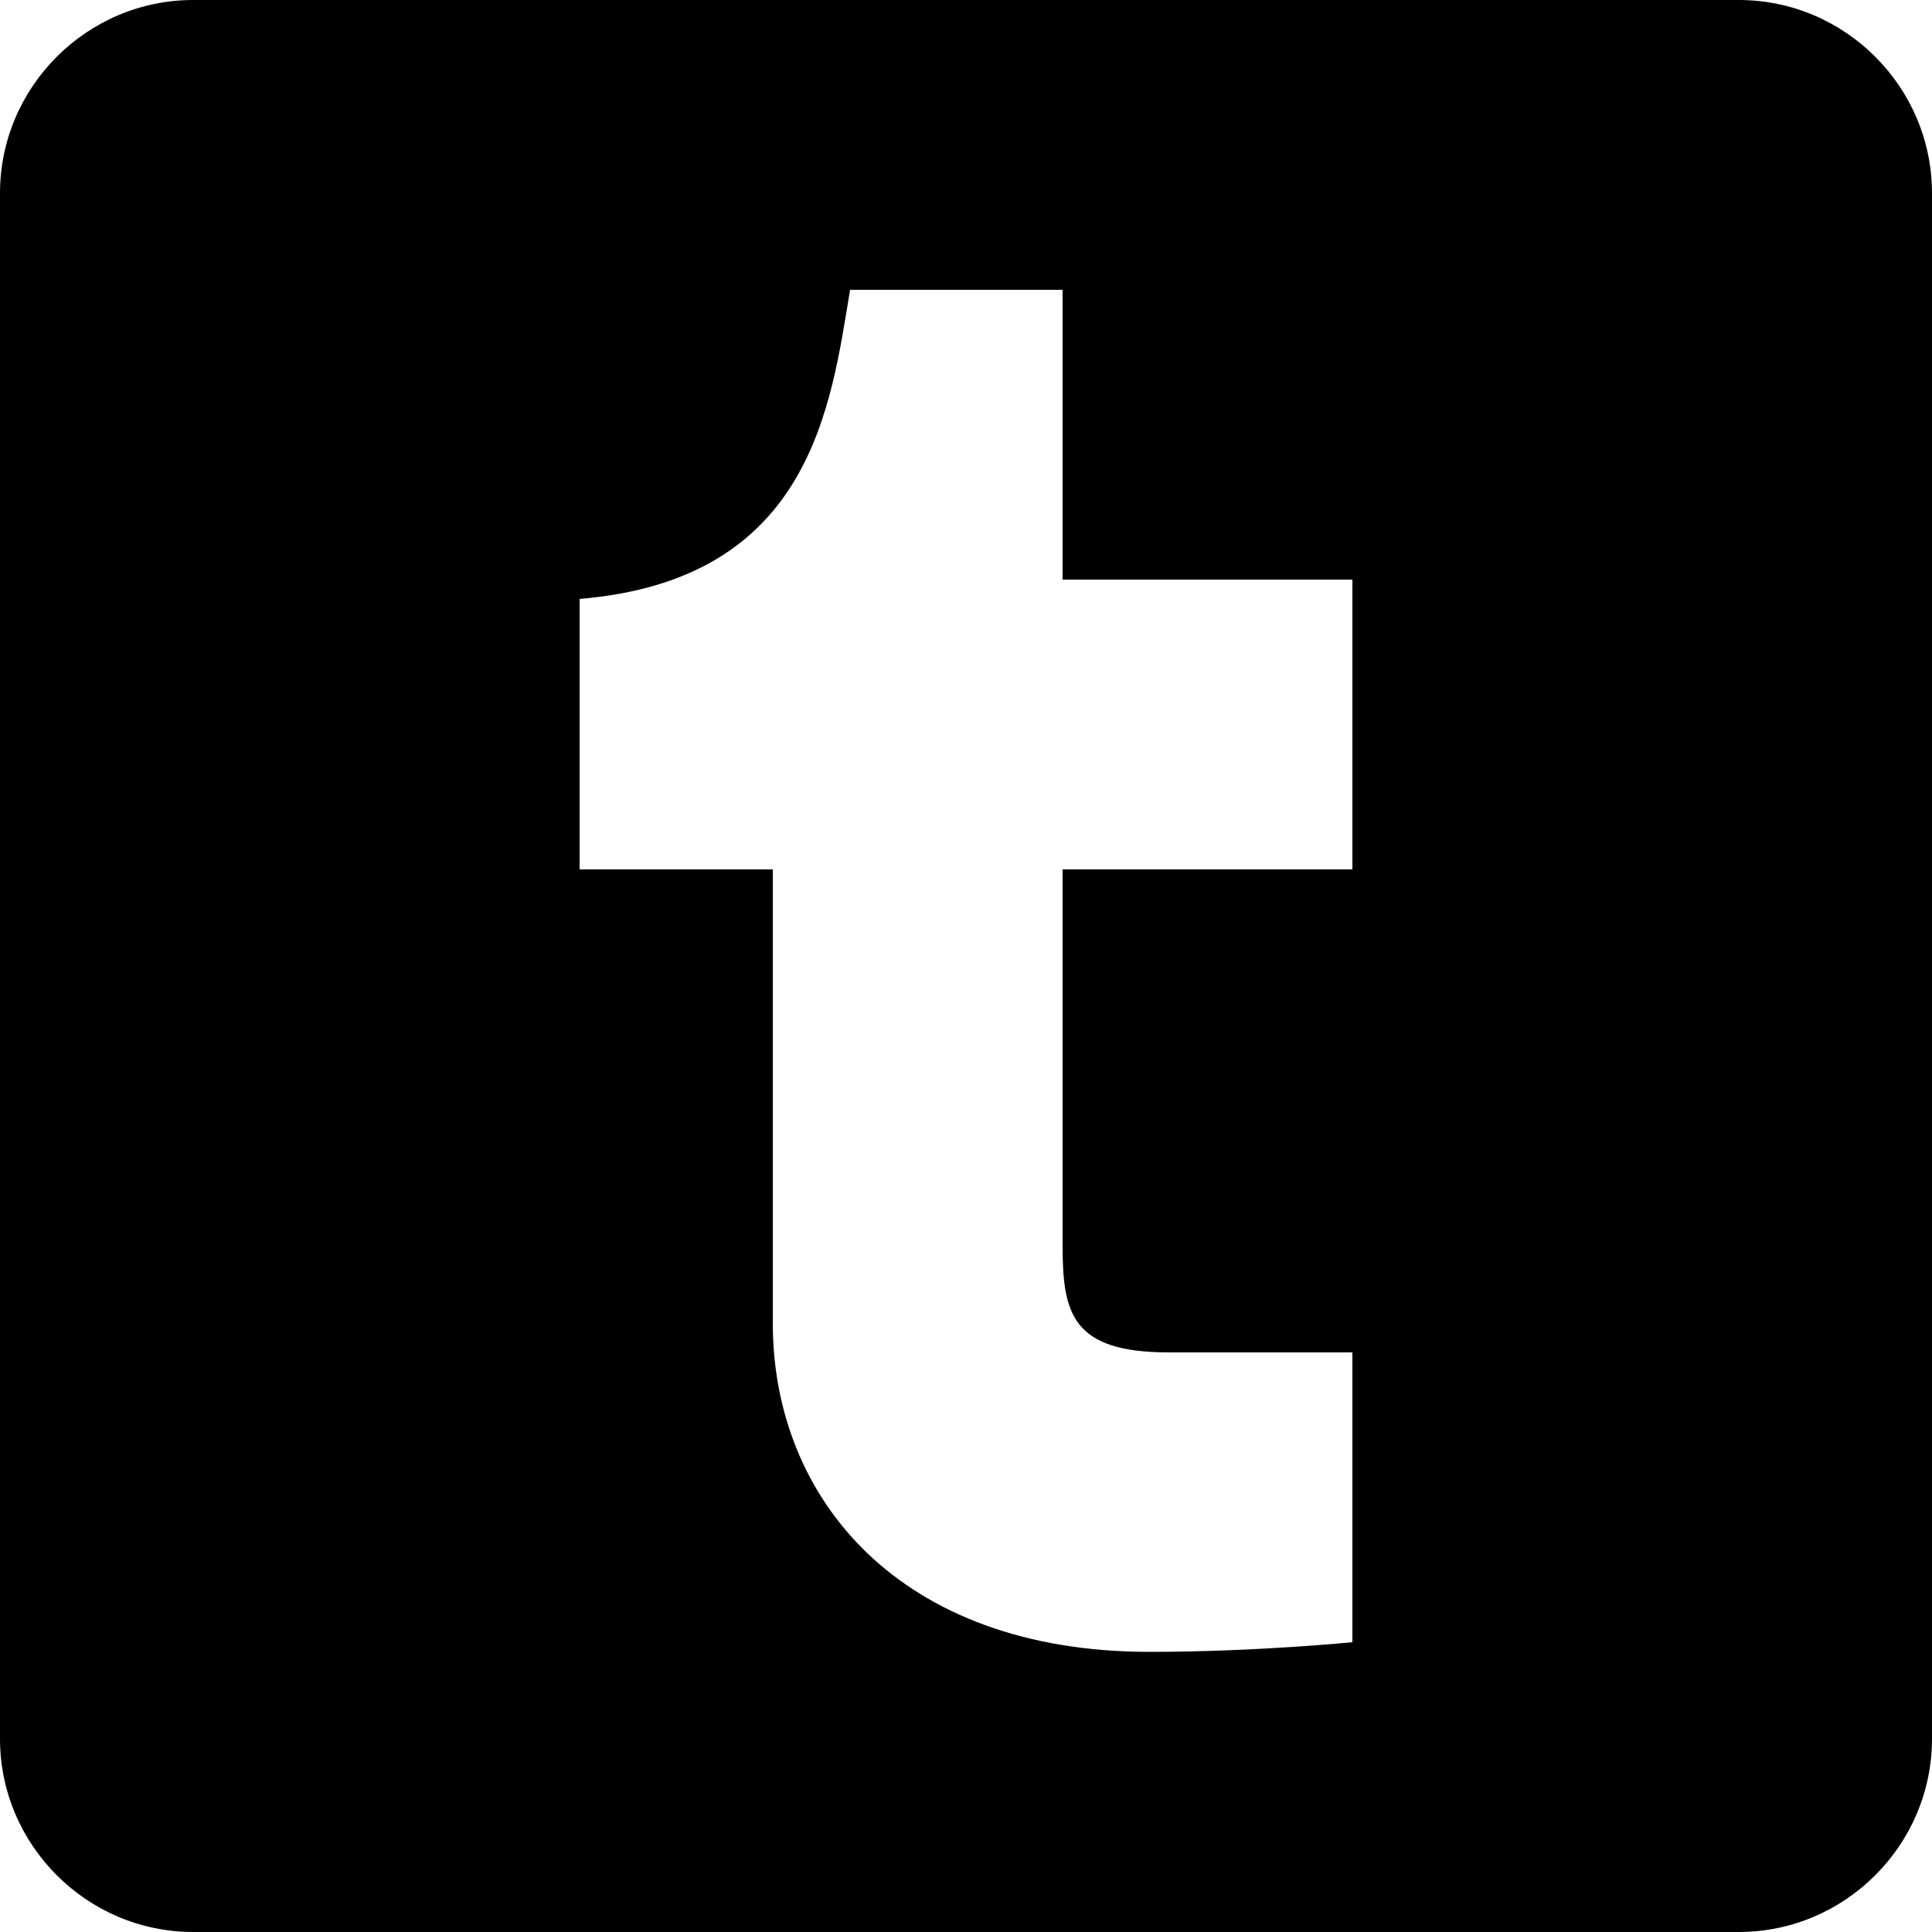
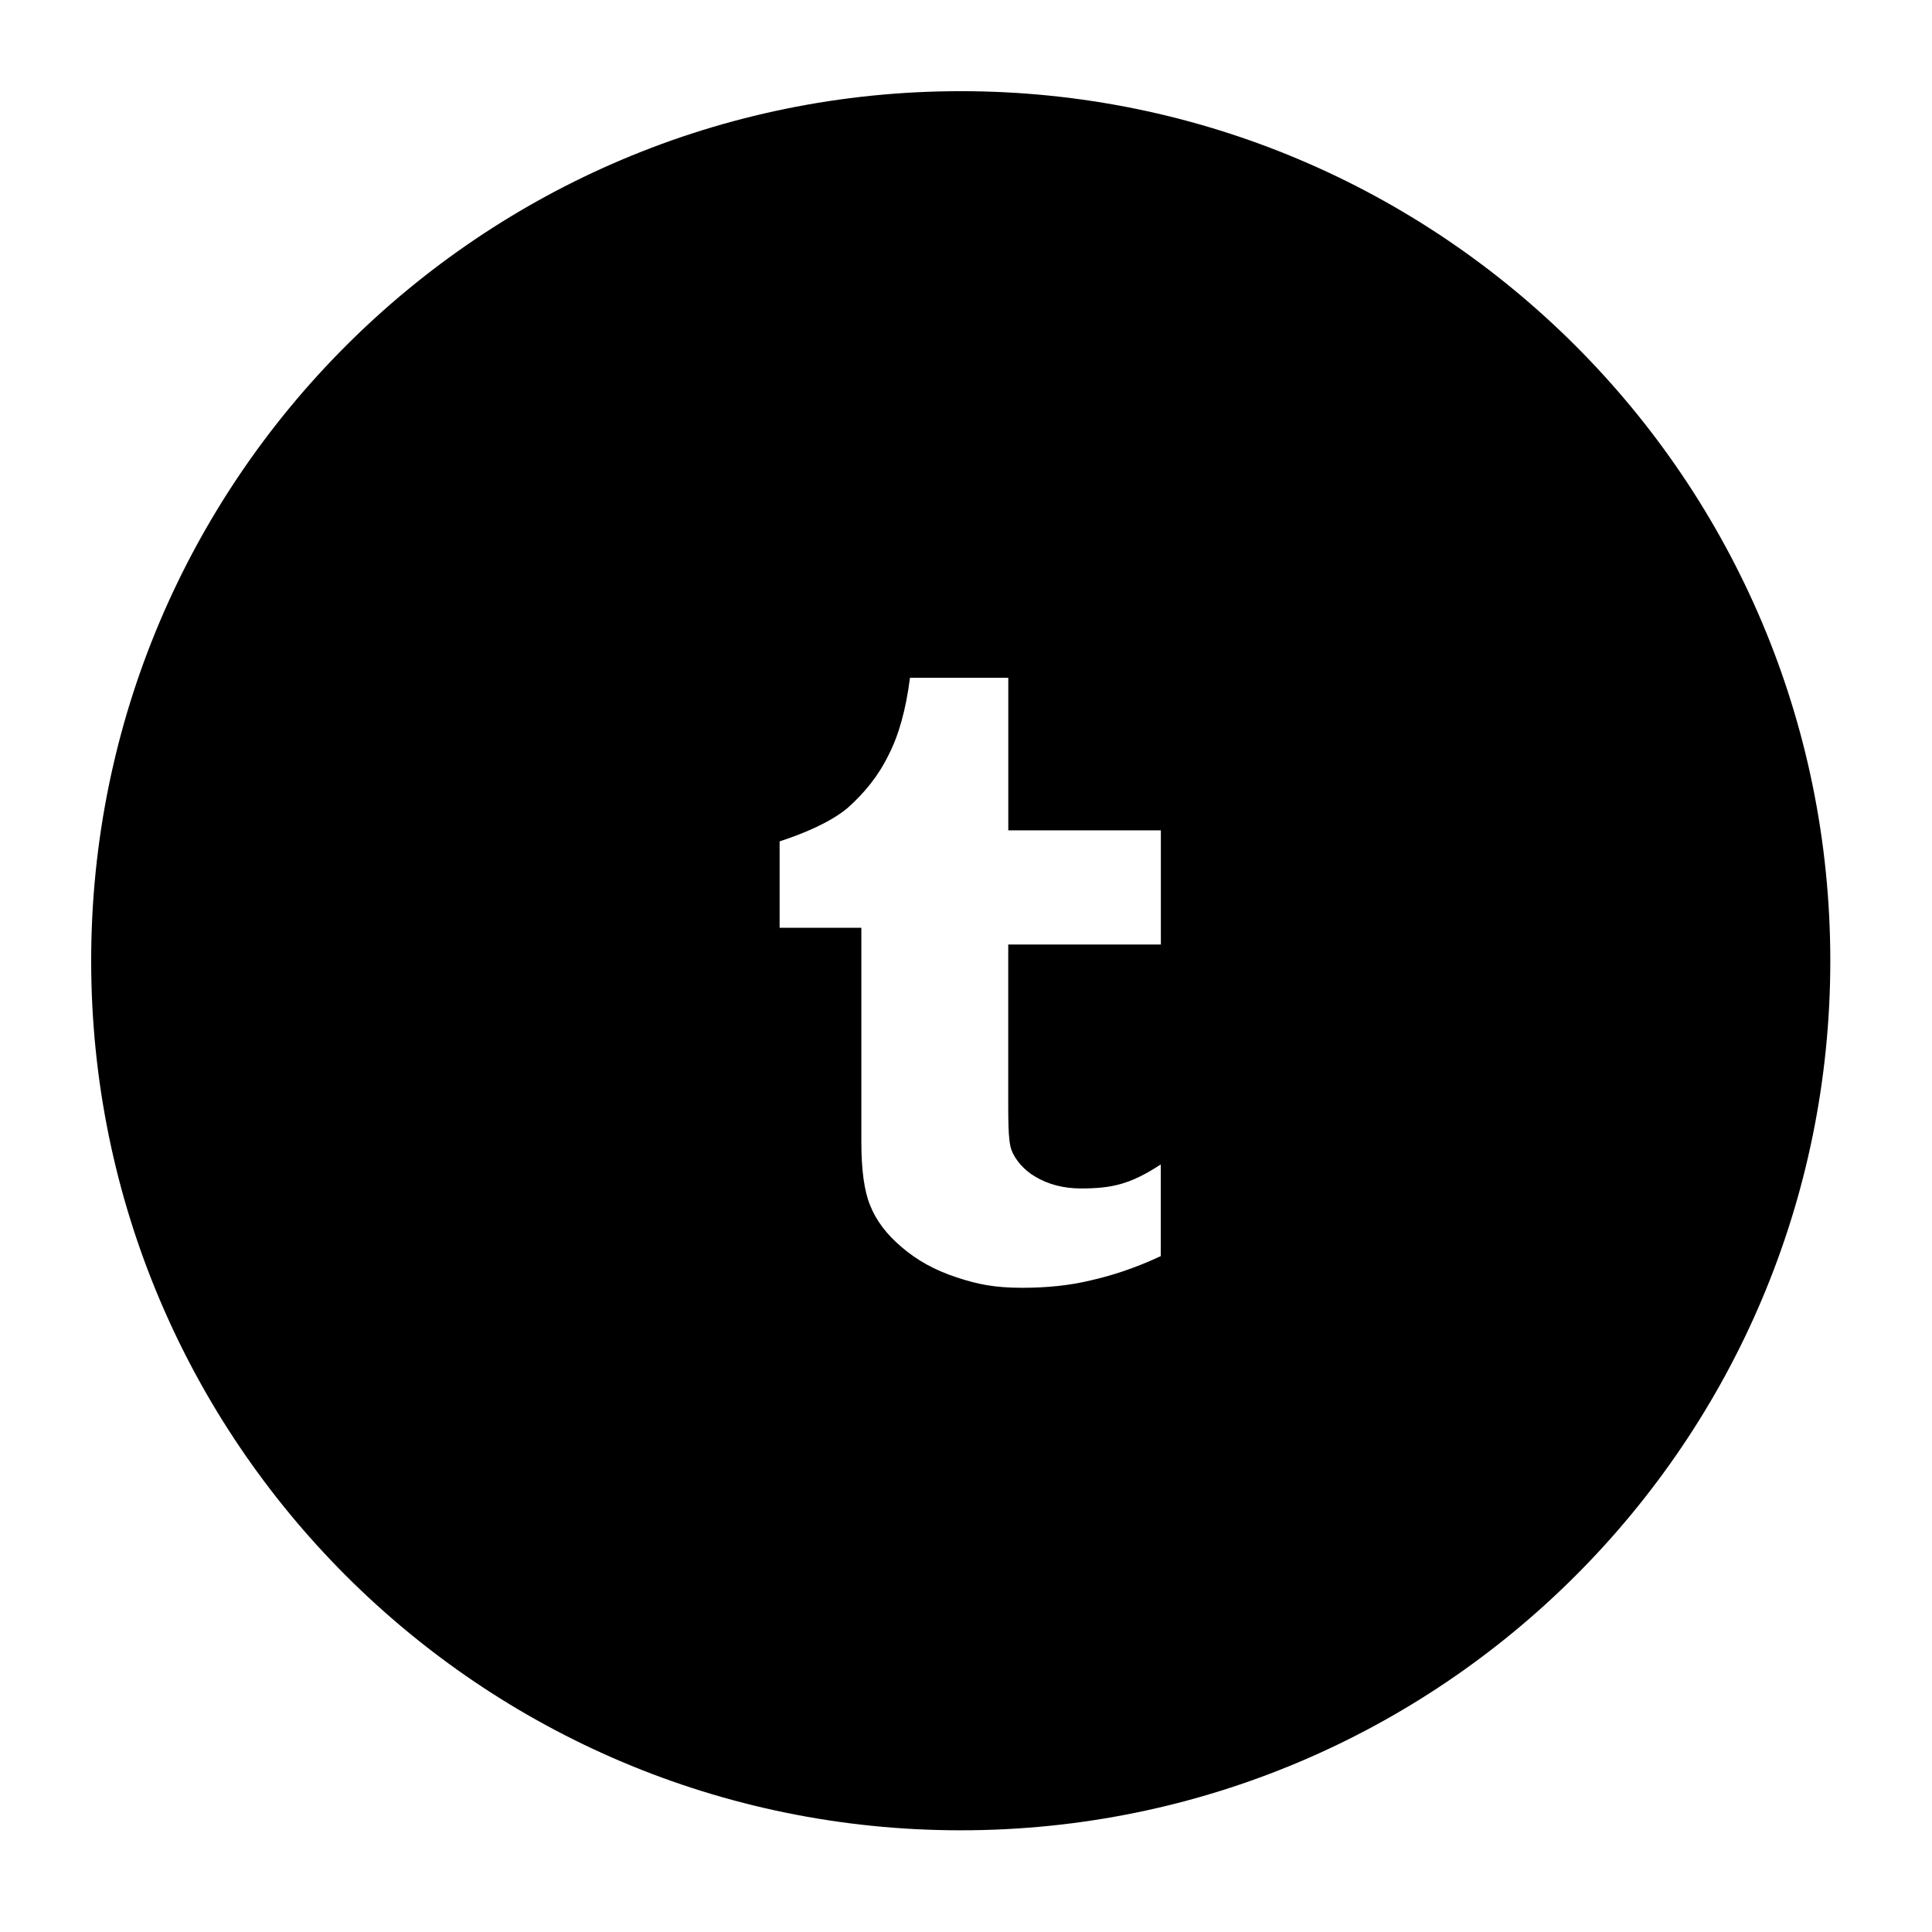
- <svg xmlns="http://www.w3.org/2000/svg" version="1.1" id="Capa_1" x="0px" y="0px" width="510px" height="510px" viewBox="0 0 510 510" style="enable-background:new 0 0 510 510;" xml:space="preserve">
-   <g>
-     <g id="post-tumblr">
-       <path d="M459,0H51C22.95,0,0,22.95,0,51v408c0,28.05,22.95,51,51,51h408c28.05,0,51-22.95,51-51V51C510,22.95,487.05,0,459,0z     M357,229.5h-76.5c0,0,0,96.9,0,99.45c0,17.85,2.55,28.05,28.05,28.05c22.95,0,48.45,0,48.45,0v76.5c0,0-25.5,2.55-53.55,2.55    c-66.3,0-99.45-40.8-99.45-86.7c0-30.6,0-119.85,0-119.85h-51v-71.4c61.2-5.1,66.3-51,71.4-81.6h56.1V153H357V229.5z" />
-     </g>
-   </g>
+ <svg xmlns="http://www.w3.org/2000/svg" version="1.1" width="36" height="36" viewBox="0 0 36 36">
  <g>
</g>
-   <g>
- </g>
-   <g>
- </g>
-   <g>
- </g>
-   <g>
- </g>
-   <g>
- </g>
-   <g>
- </g>
-   <g>
- </g>
-   <g>
- </g>
-   <g>
- </g>
-   <g>
- </g>
-   <g>
- </g>
-   <g>
- </g>
-   <g>
- </g>
-   <g>
- </g>
+   <path d="M17.902 1.699c-8.949 0-16.203 7.254-16.203 16.203s7.254 16.203 16.203 16.203c8.949 0 16.203-7.254 16.203-16.203s-7.254-16.203-16.203-16.203zM21.63 17.6h-2.843v2.603c0 0.656-0.007 1.040 0.061 1.227 0.068 0.184 0.24 0.378 0.435 0.491 0.244 0.149 0.539 0.224 0.855 0.224 0.576 0 0.92-0.074 1.491-0.447v1.708c-0.488 0.228-0.914 0.363-1.305 0.452-0.39 0.095-0.817 0.138-1.274 0.138-0.52 0-0.83-0.064-1.224-0.194-0.404-0.132-0.743-0.32-1.025-0.564-0.287-0.242-0.476-0.5-0.586-0.774-0.113-0.273-0.165-0.671-0.165-1.193v-3.983h-1.523v-1.61c0.449-0.147 0.946-0.354 1.268-0.624 0.309-0.274 0.573-0.597 0.759-0.98 0.195-0.375 0.328-0.86 0.402-1.444h1.832v2.842h2.843v2.128z" fill="#000000" />
</svg>
